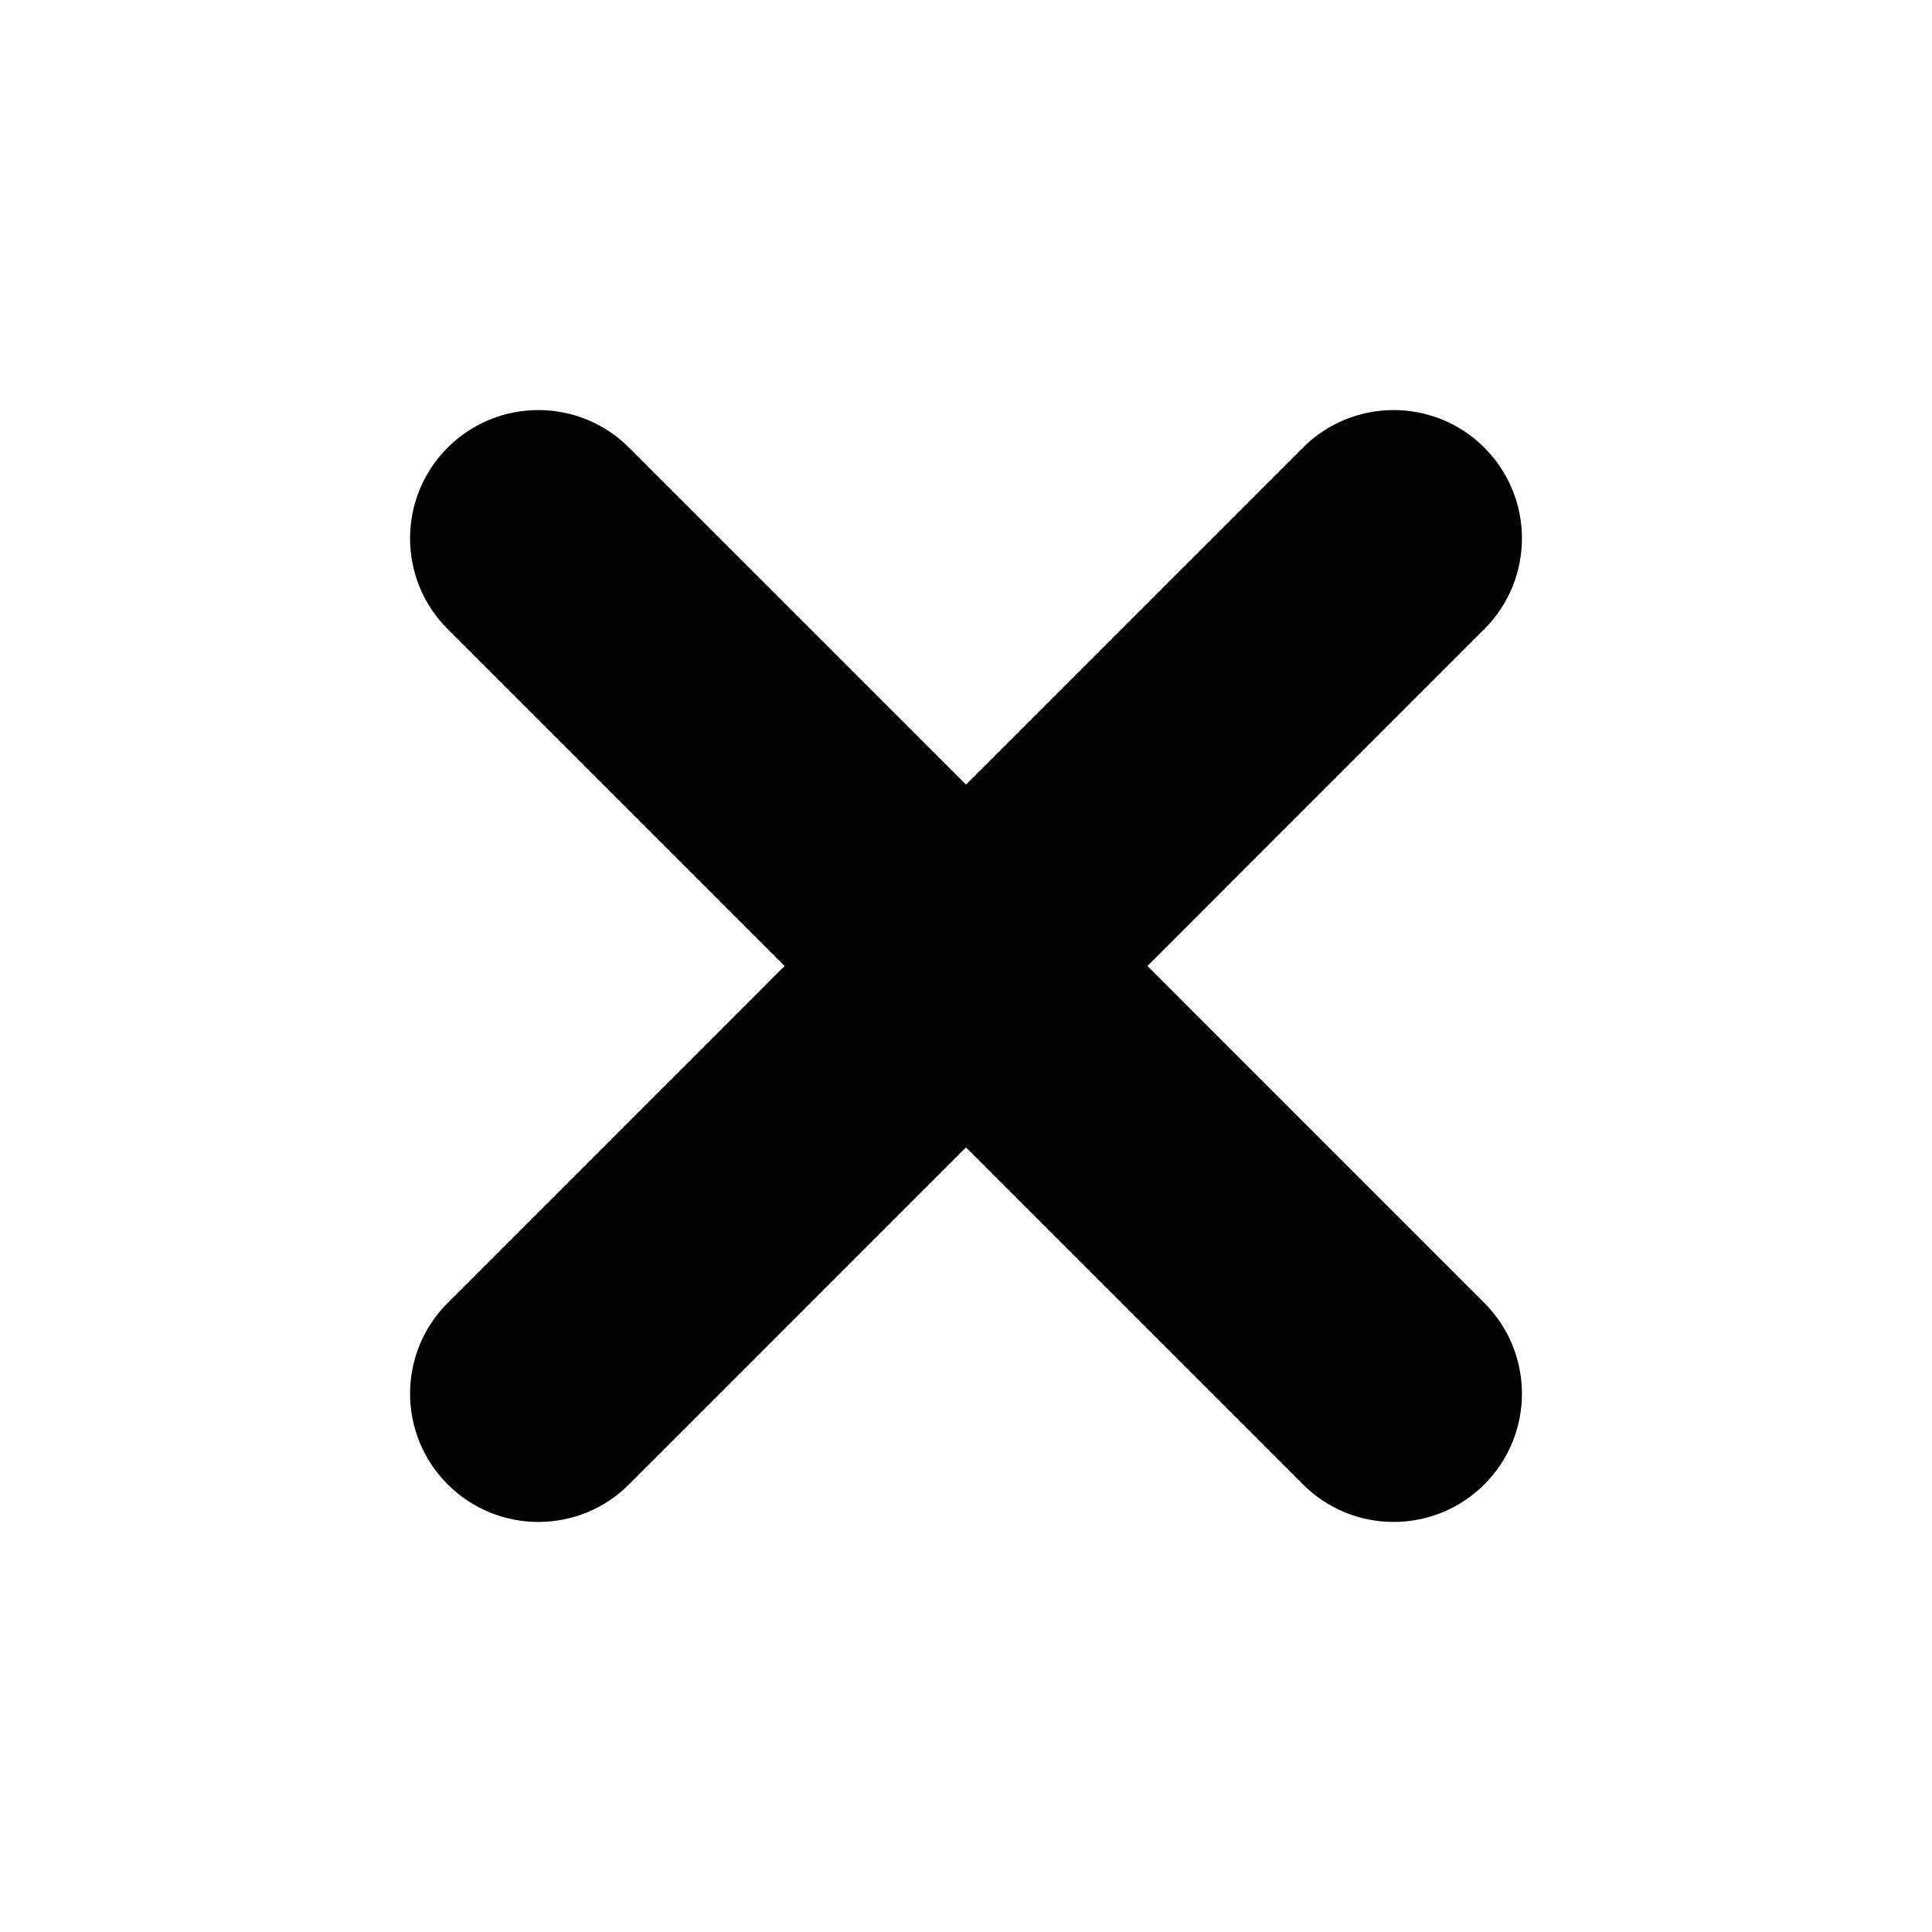
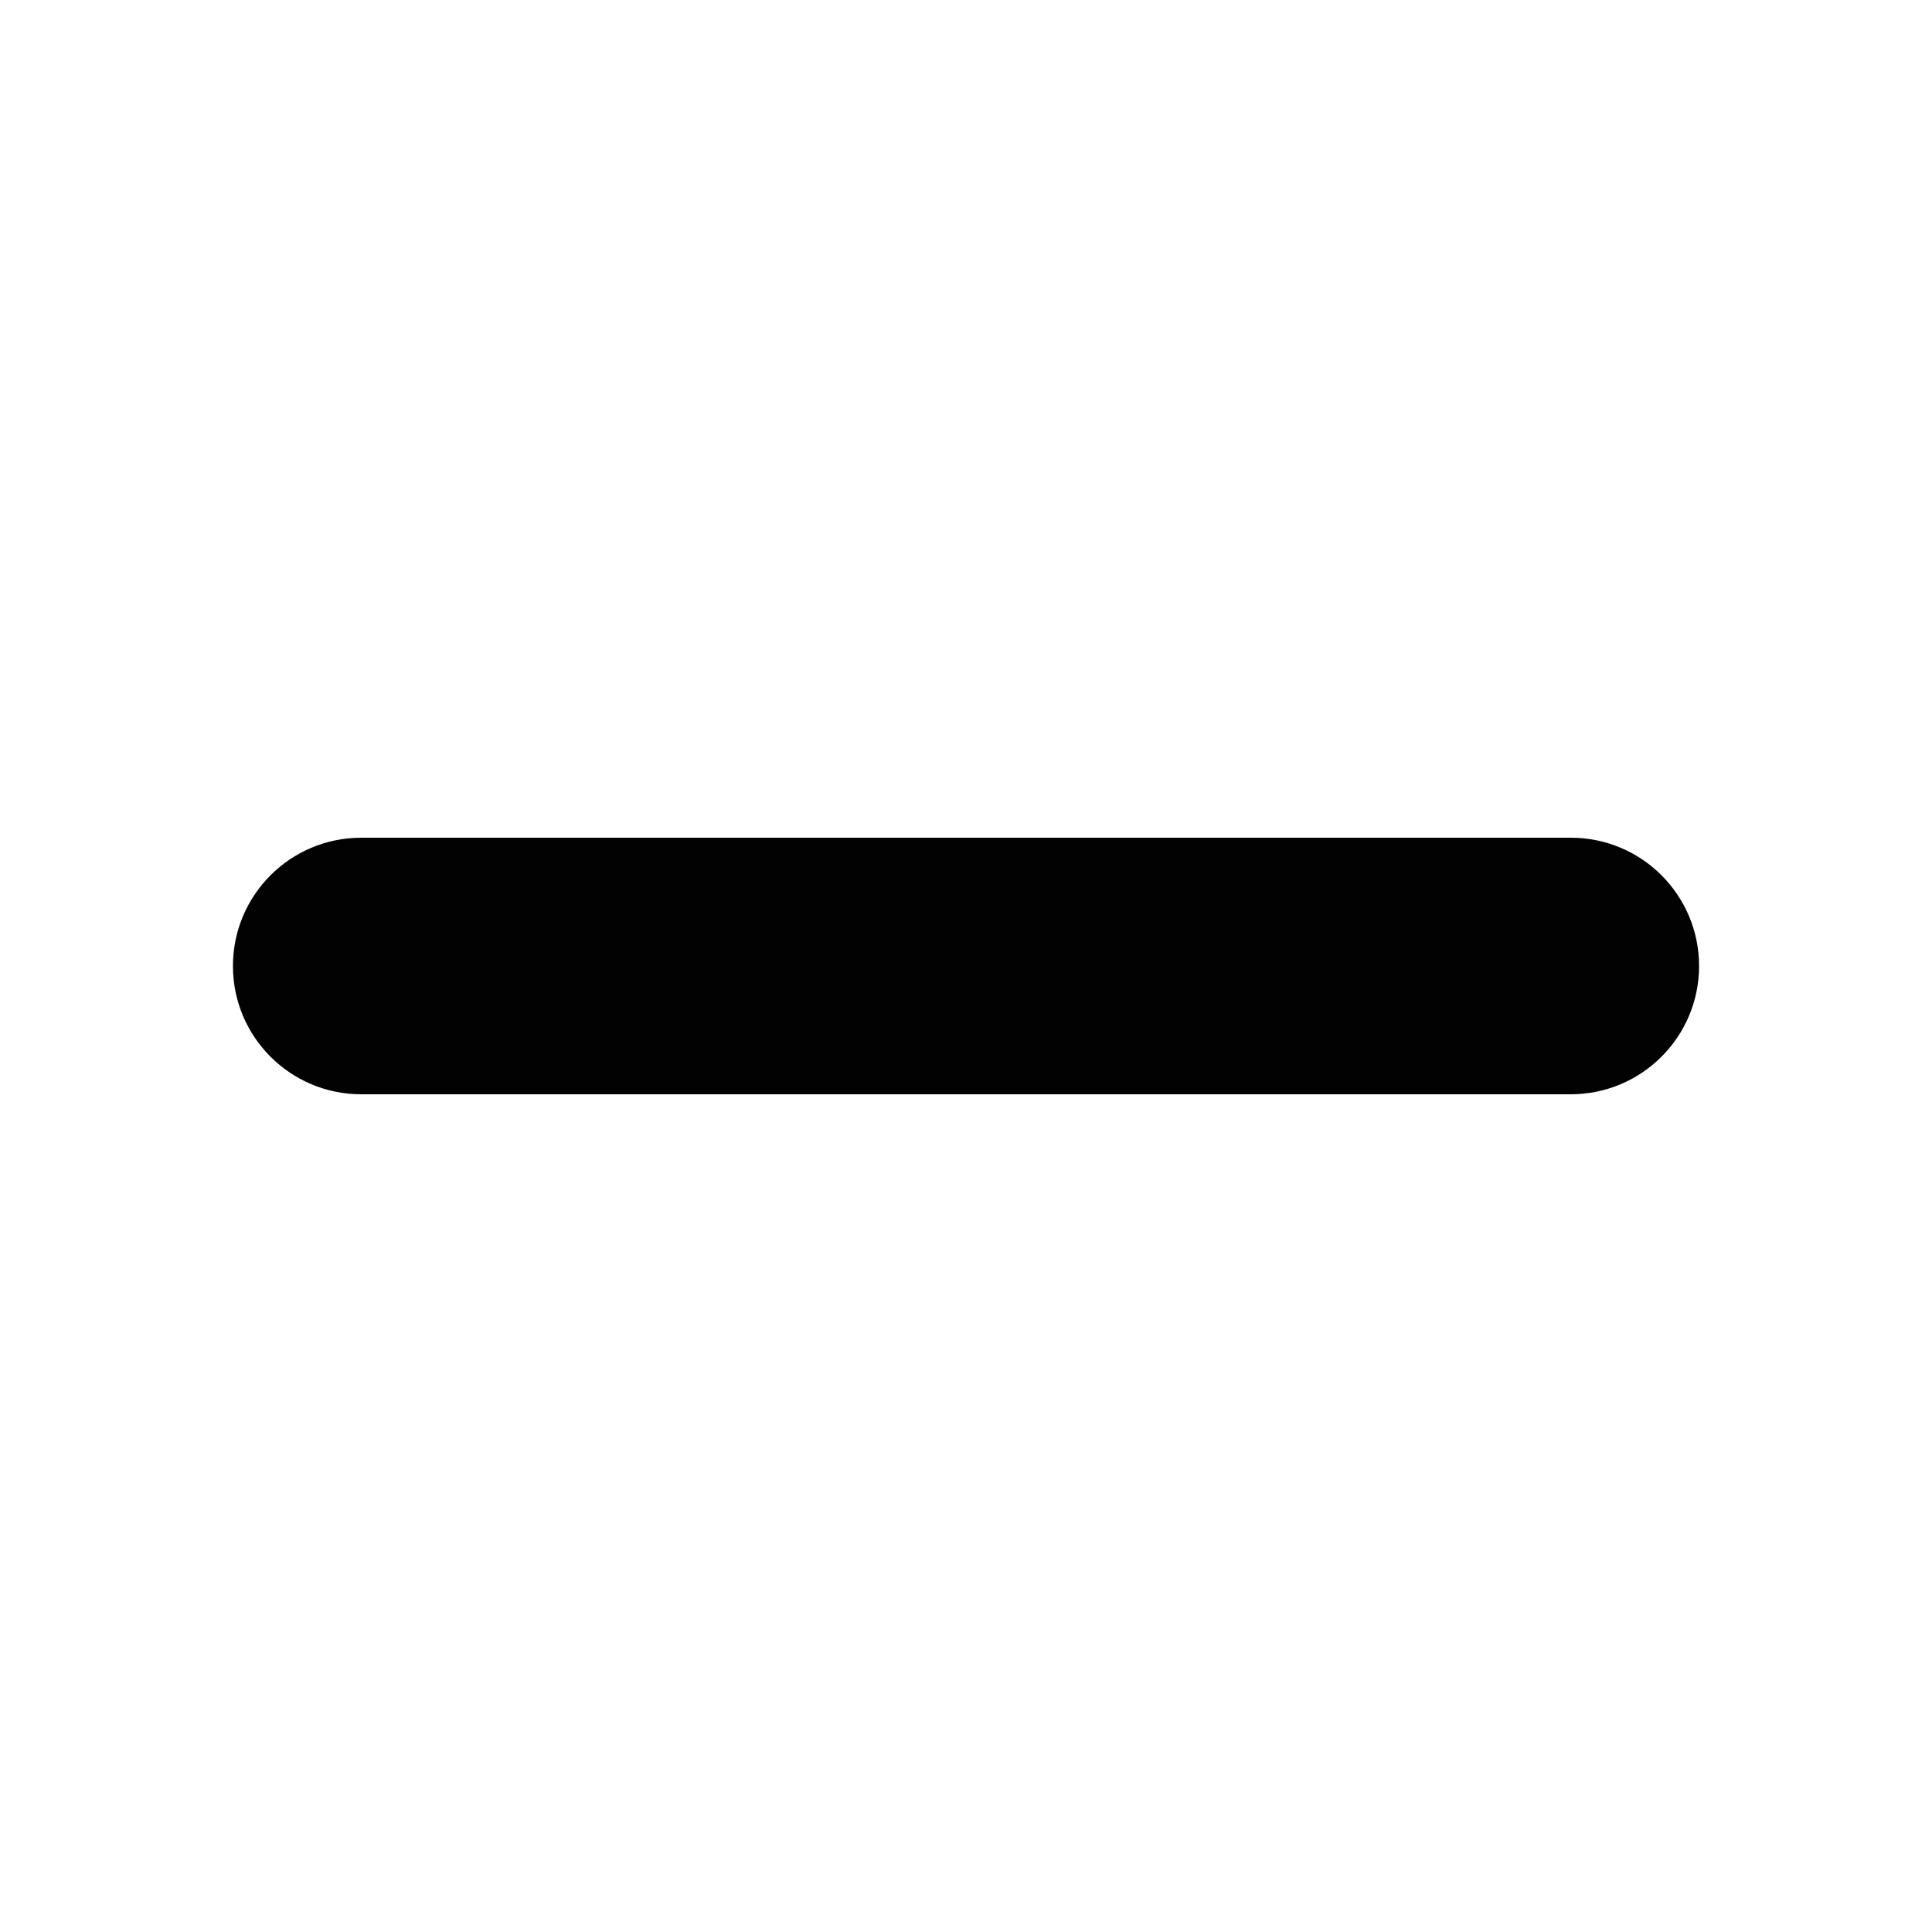
<svg xmlns="http://www.w3.org/2000/svg" version="1.1" id="Layer_1" x="0px" y="0px" width="100px" height="100px" viewBox="0 0 100 100" enable-background="new 0 0 100 100" xml:space="preserve">
-   <path fill="#020202" d="M76.83,32.561L59.392,50L76.83,67.439c2.594,2.594,2.594,6.798,0,9.392  c-1.296,1.296-2.995,1.945-4.694,1.945c-1.7,0-3.399-0.648-4.695-1.945L50,59.391l-17.44,17.44  c-1.296,1.296-2.995,1.945-4.695,1.945c-1.699,0-3.397-0.648-4.694-1.945c-2.594-2.593-2.594-6.797,0-9.392L40.608,50L23.17,32.561  c-2.594-2.594-2.594-6.798,0-9.392c2.593-2.592,6.795-2.592,9.389,0L50,40.609l17.44-17.44c2.594-2.592,6.796-2.592,9.389,0  C79.424,25.763,79.424,29.967,76.83,32.561z" />
+   <path fill="#020202" d="M87.944,49.999c0,3.668-2.973,6.641-6.642,6.641H18.696c-1.833,0-3.493-0.743-4.695-1.945  c-1.201-1.201-1.944-2.861-1.944-4.694c-0.001-3.669,2.973-6.642,6.642-6.641l62.607,0C84.973,43.361,87.943,46.332,87.944,49.999z" />
</svg>
